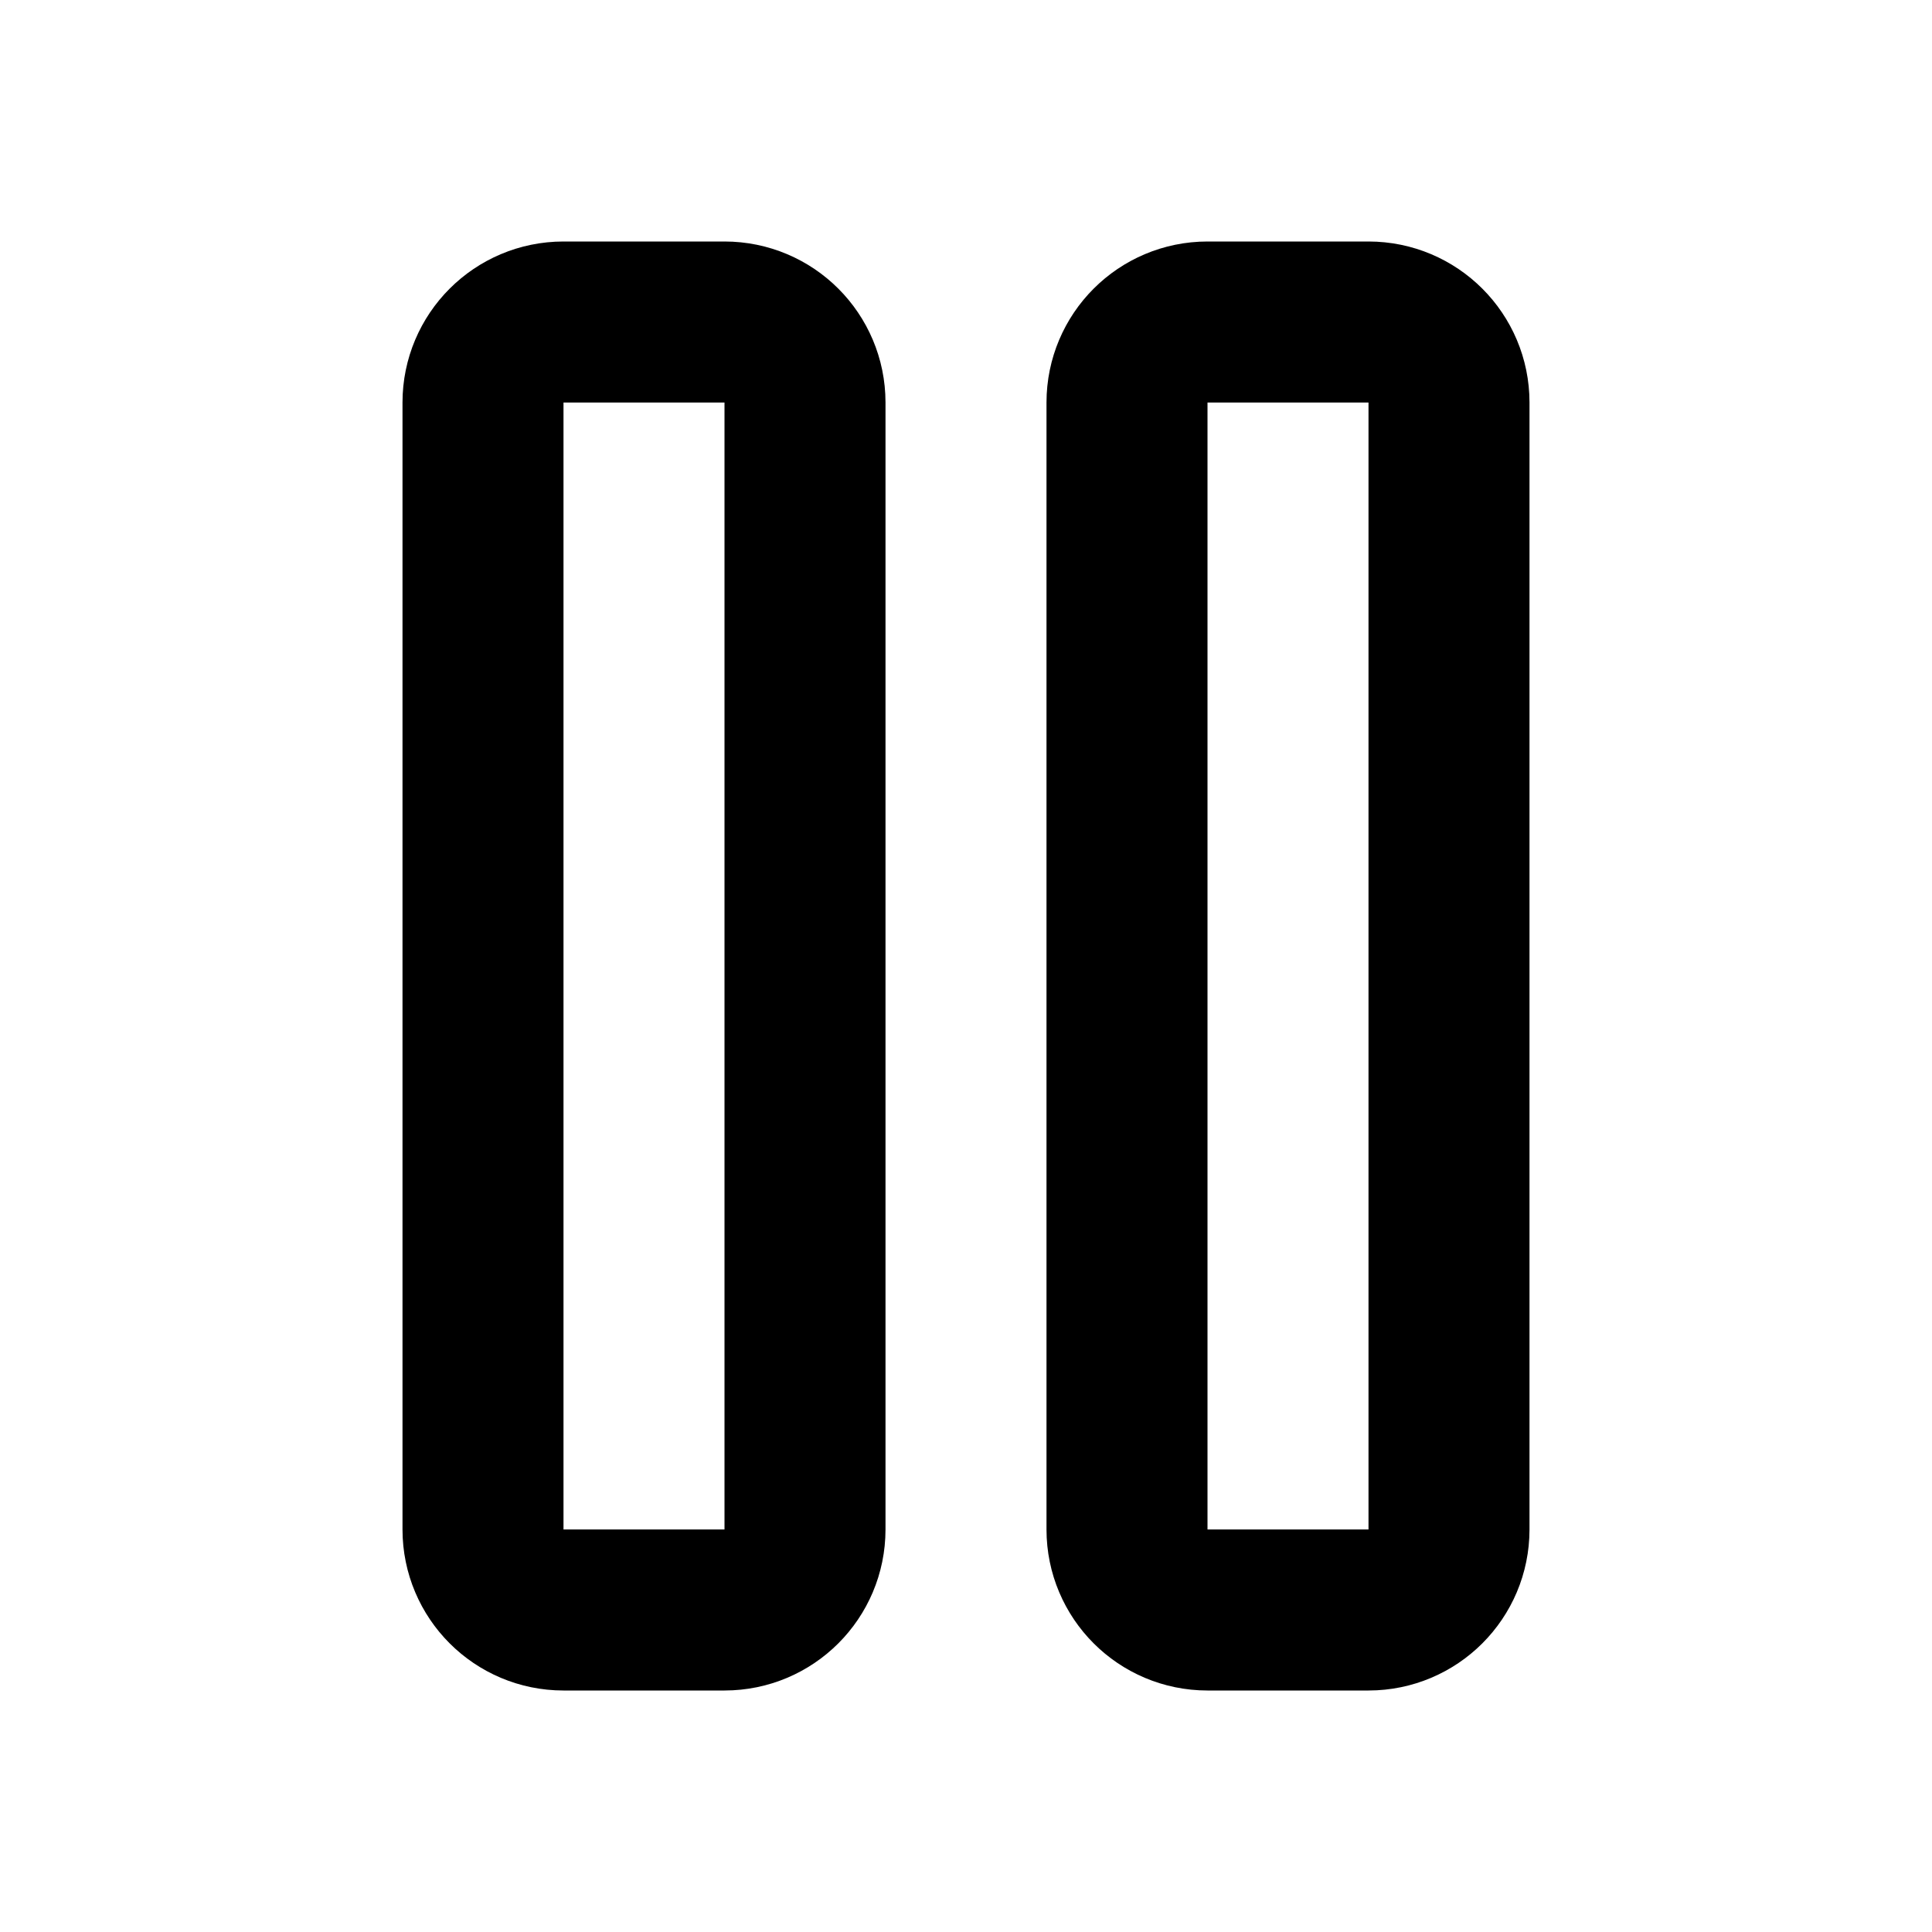
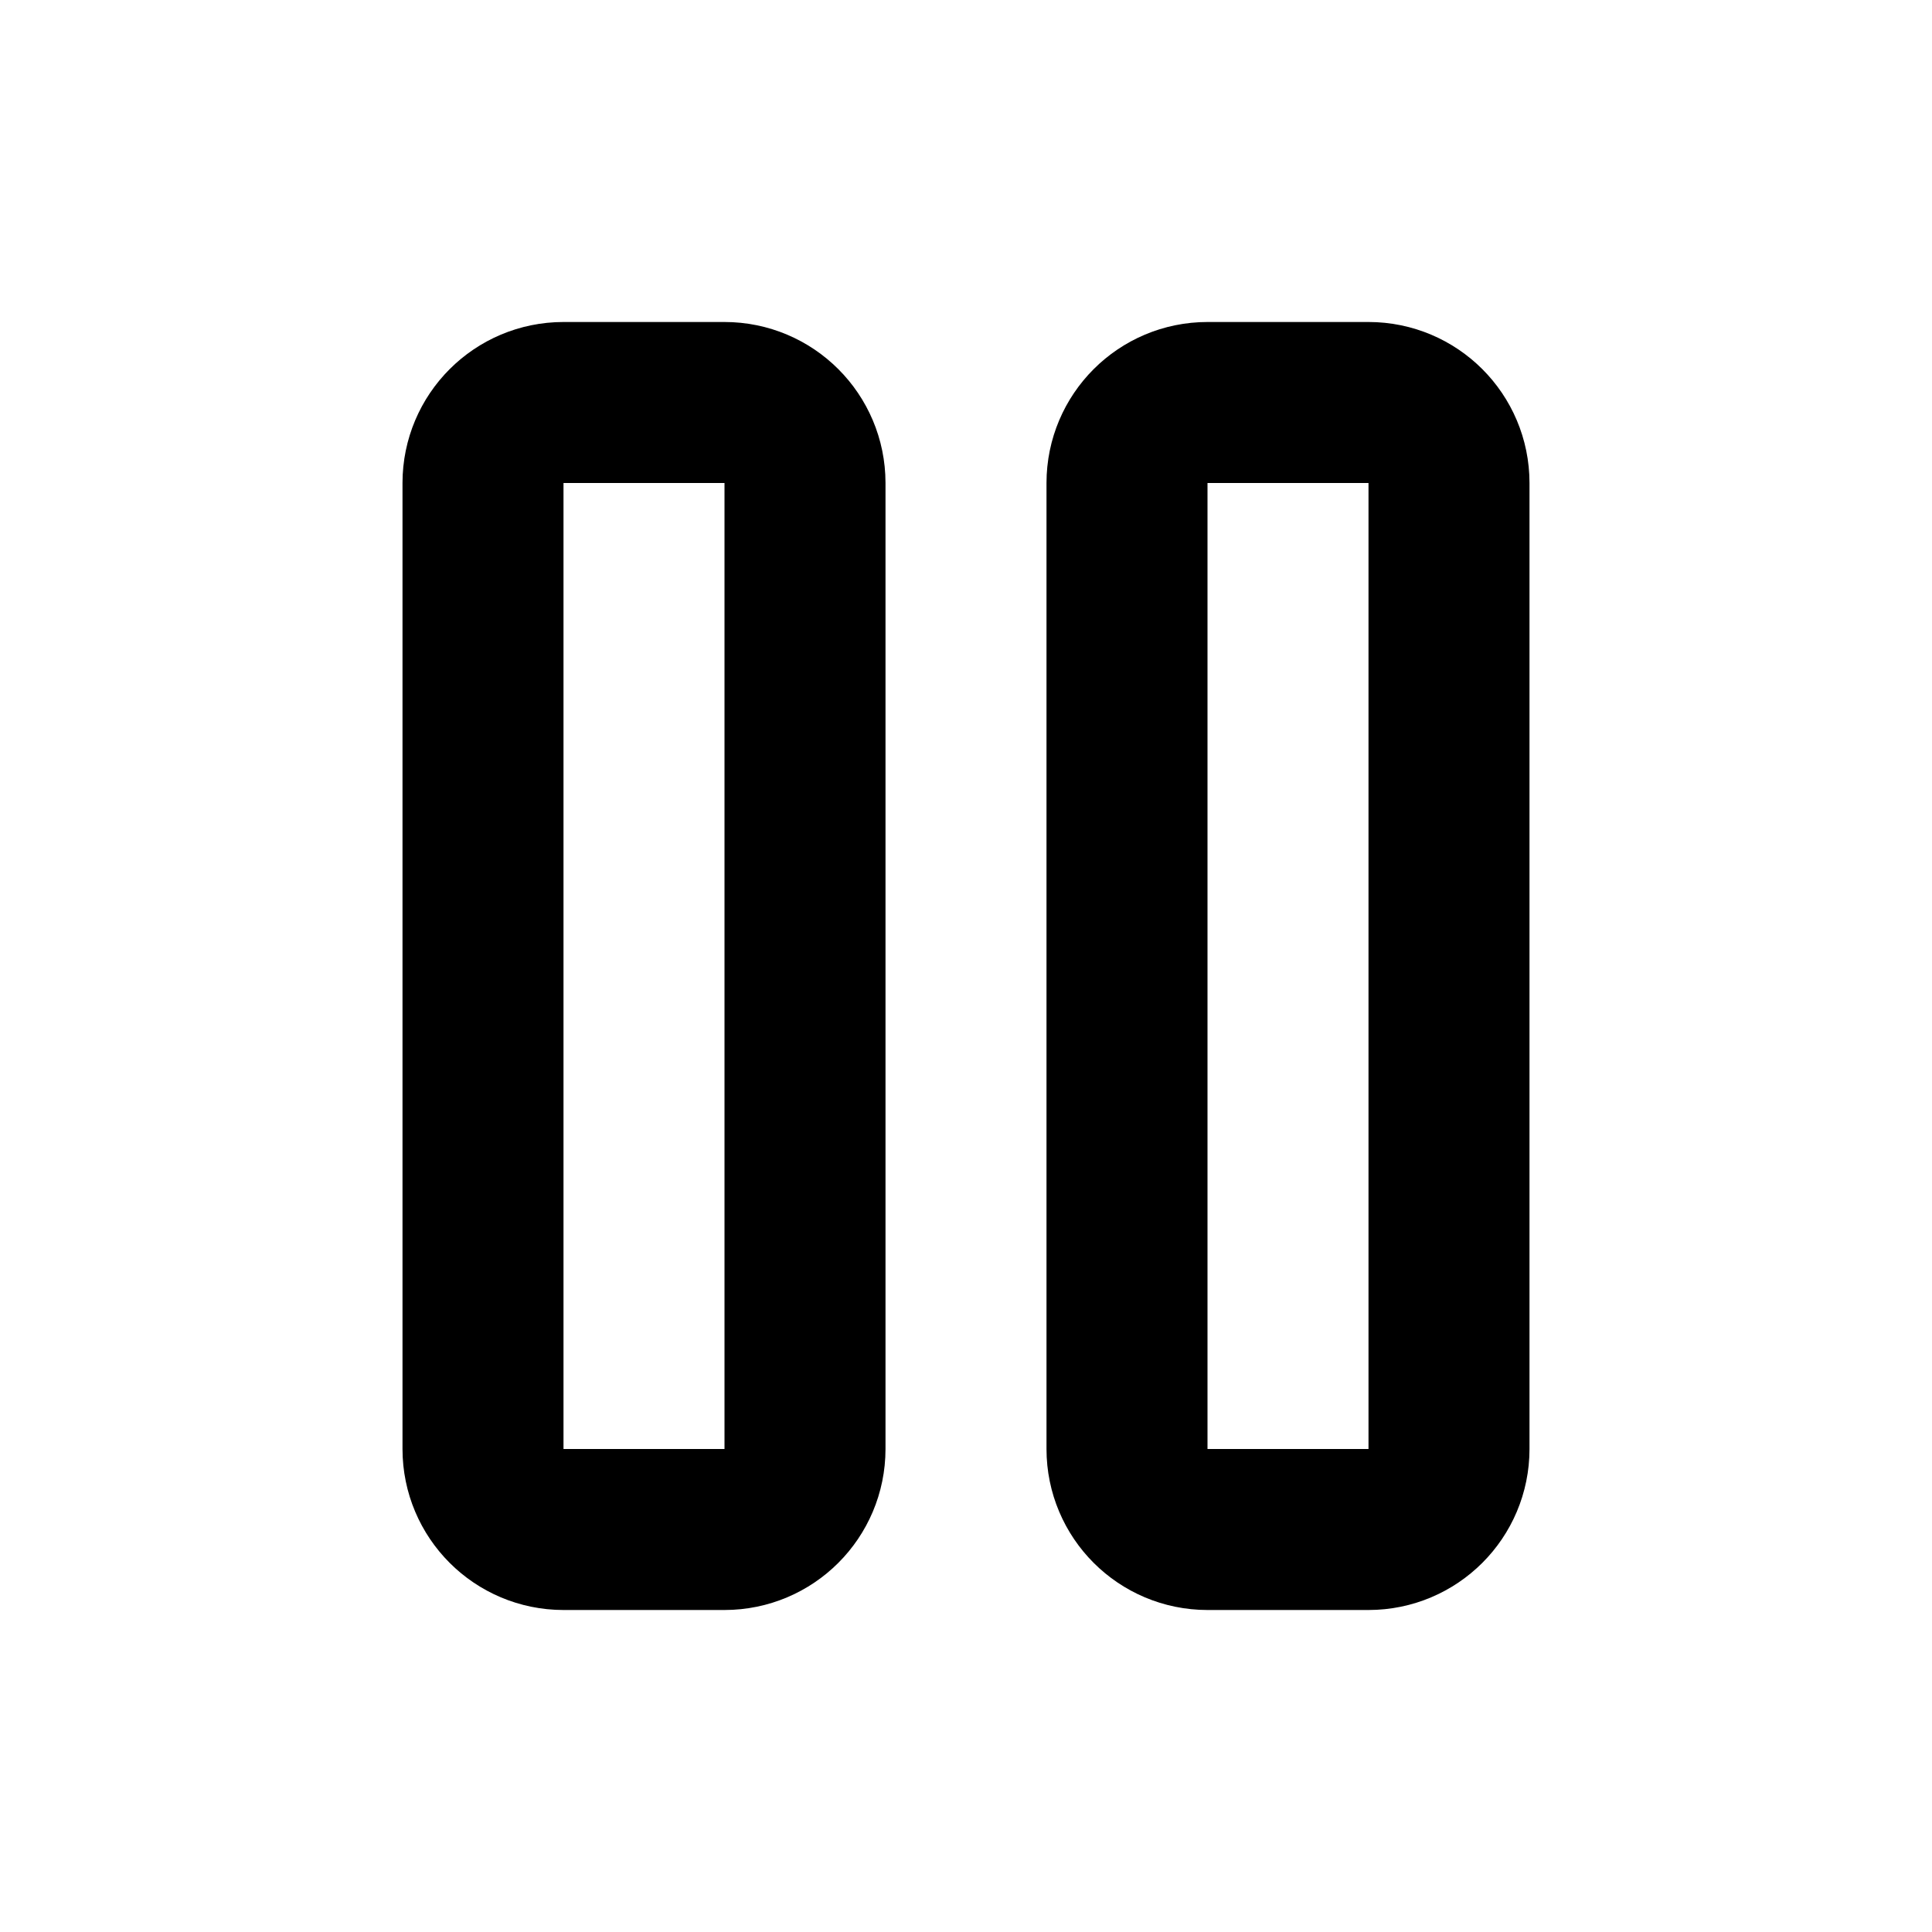
<svg xmlns="http://www.w3.org/2000/svg" width="24" height="24" viewBox="0 0 24 24" fill="none" stroke="currentColor" stroke-width="2" stroke-linecap="round" stroke-linejoin="round">
-   <rect x="6" y="4" width="4" height="16" rx="1" />
-   <rect x="14" y="4" width="4" height="16" rx="1" />
+   <path stroke="none" d="M0 0h24v24H0z" fill="none" />
+   <path d="M6 6a1 1 0 0 1 1 -1h2a1 1 0 0 1 1 1v12a1 1 0 0 1 -1 1h-2a1 1 0 0 1 -1 -1l0 -12" />
+   <path d="M14 6a1 1 0 0 1 1 -1h2a1 1 0 0 1 1 1v12a1 1 0 0 1 -1 1h-2a1 1 0 0 1 -1 -1l0 -12" />
</svg>
